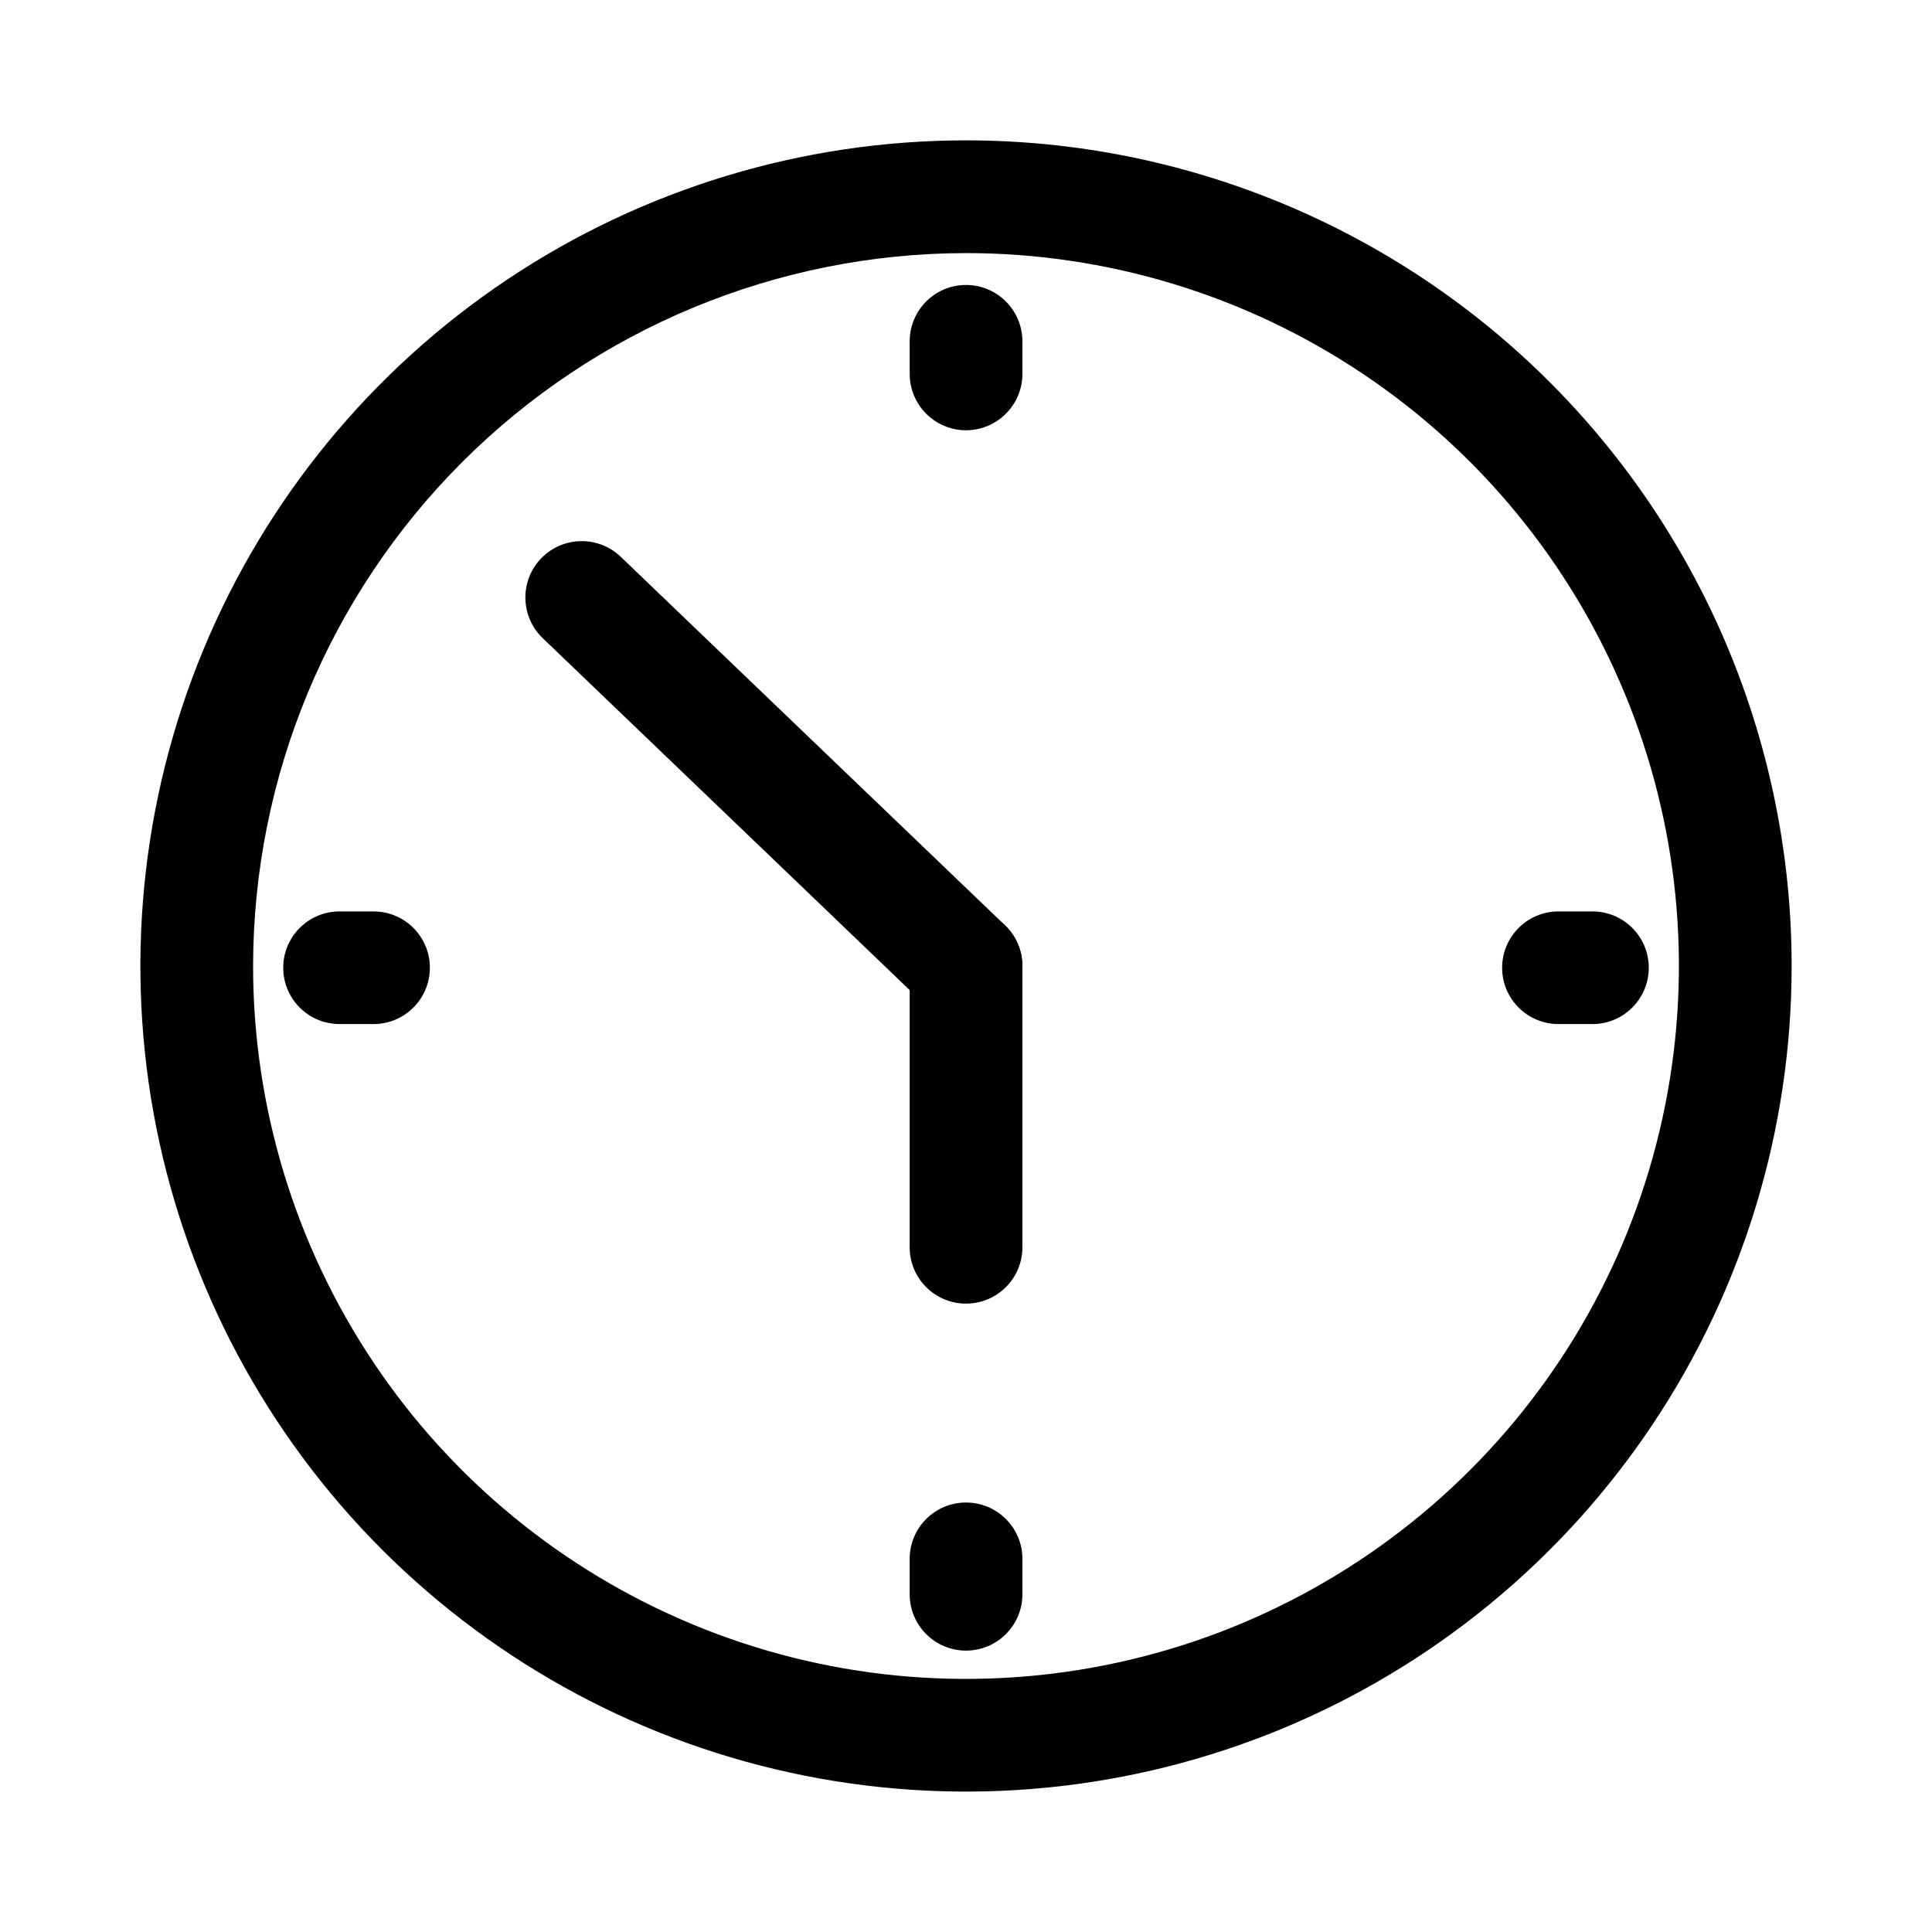
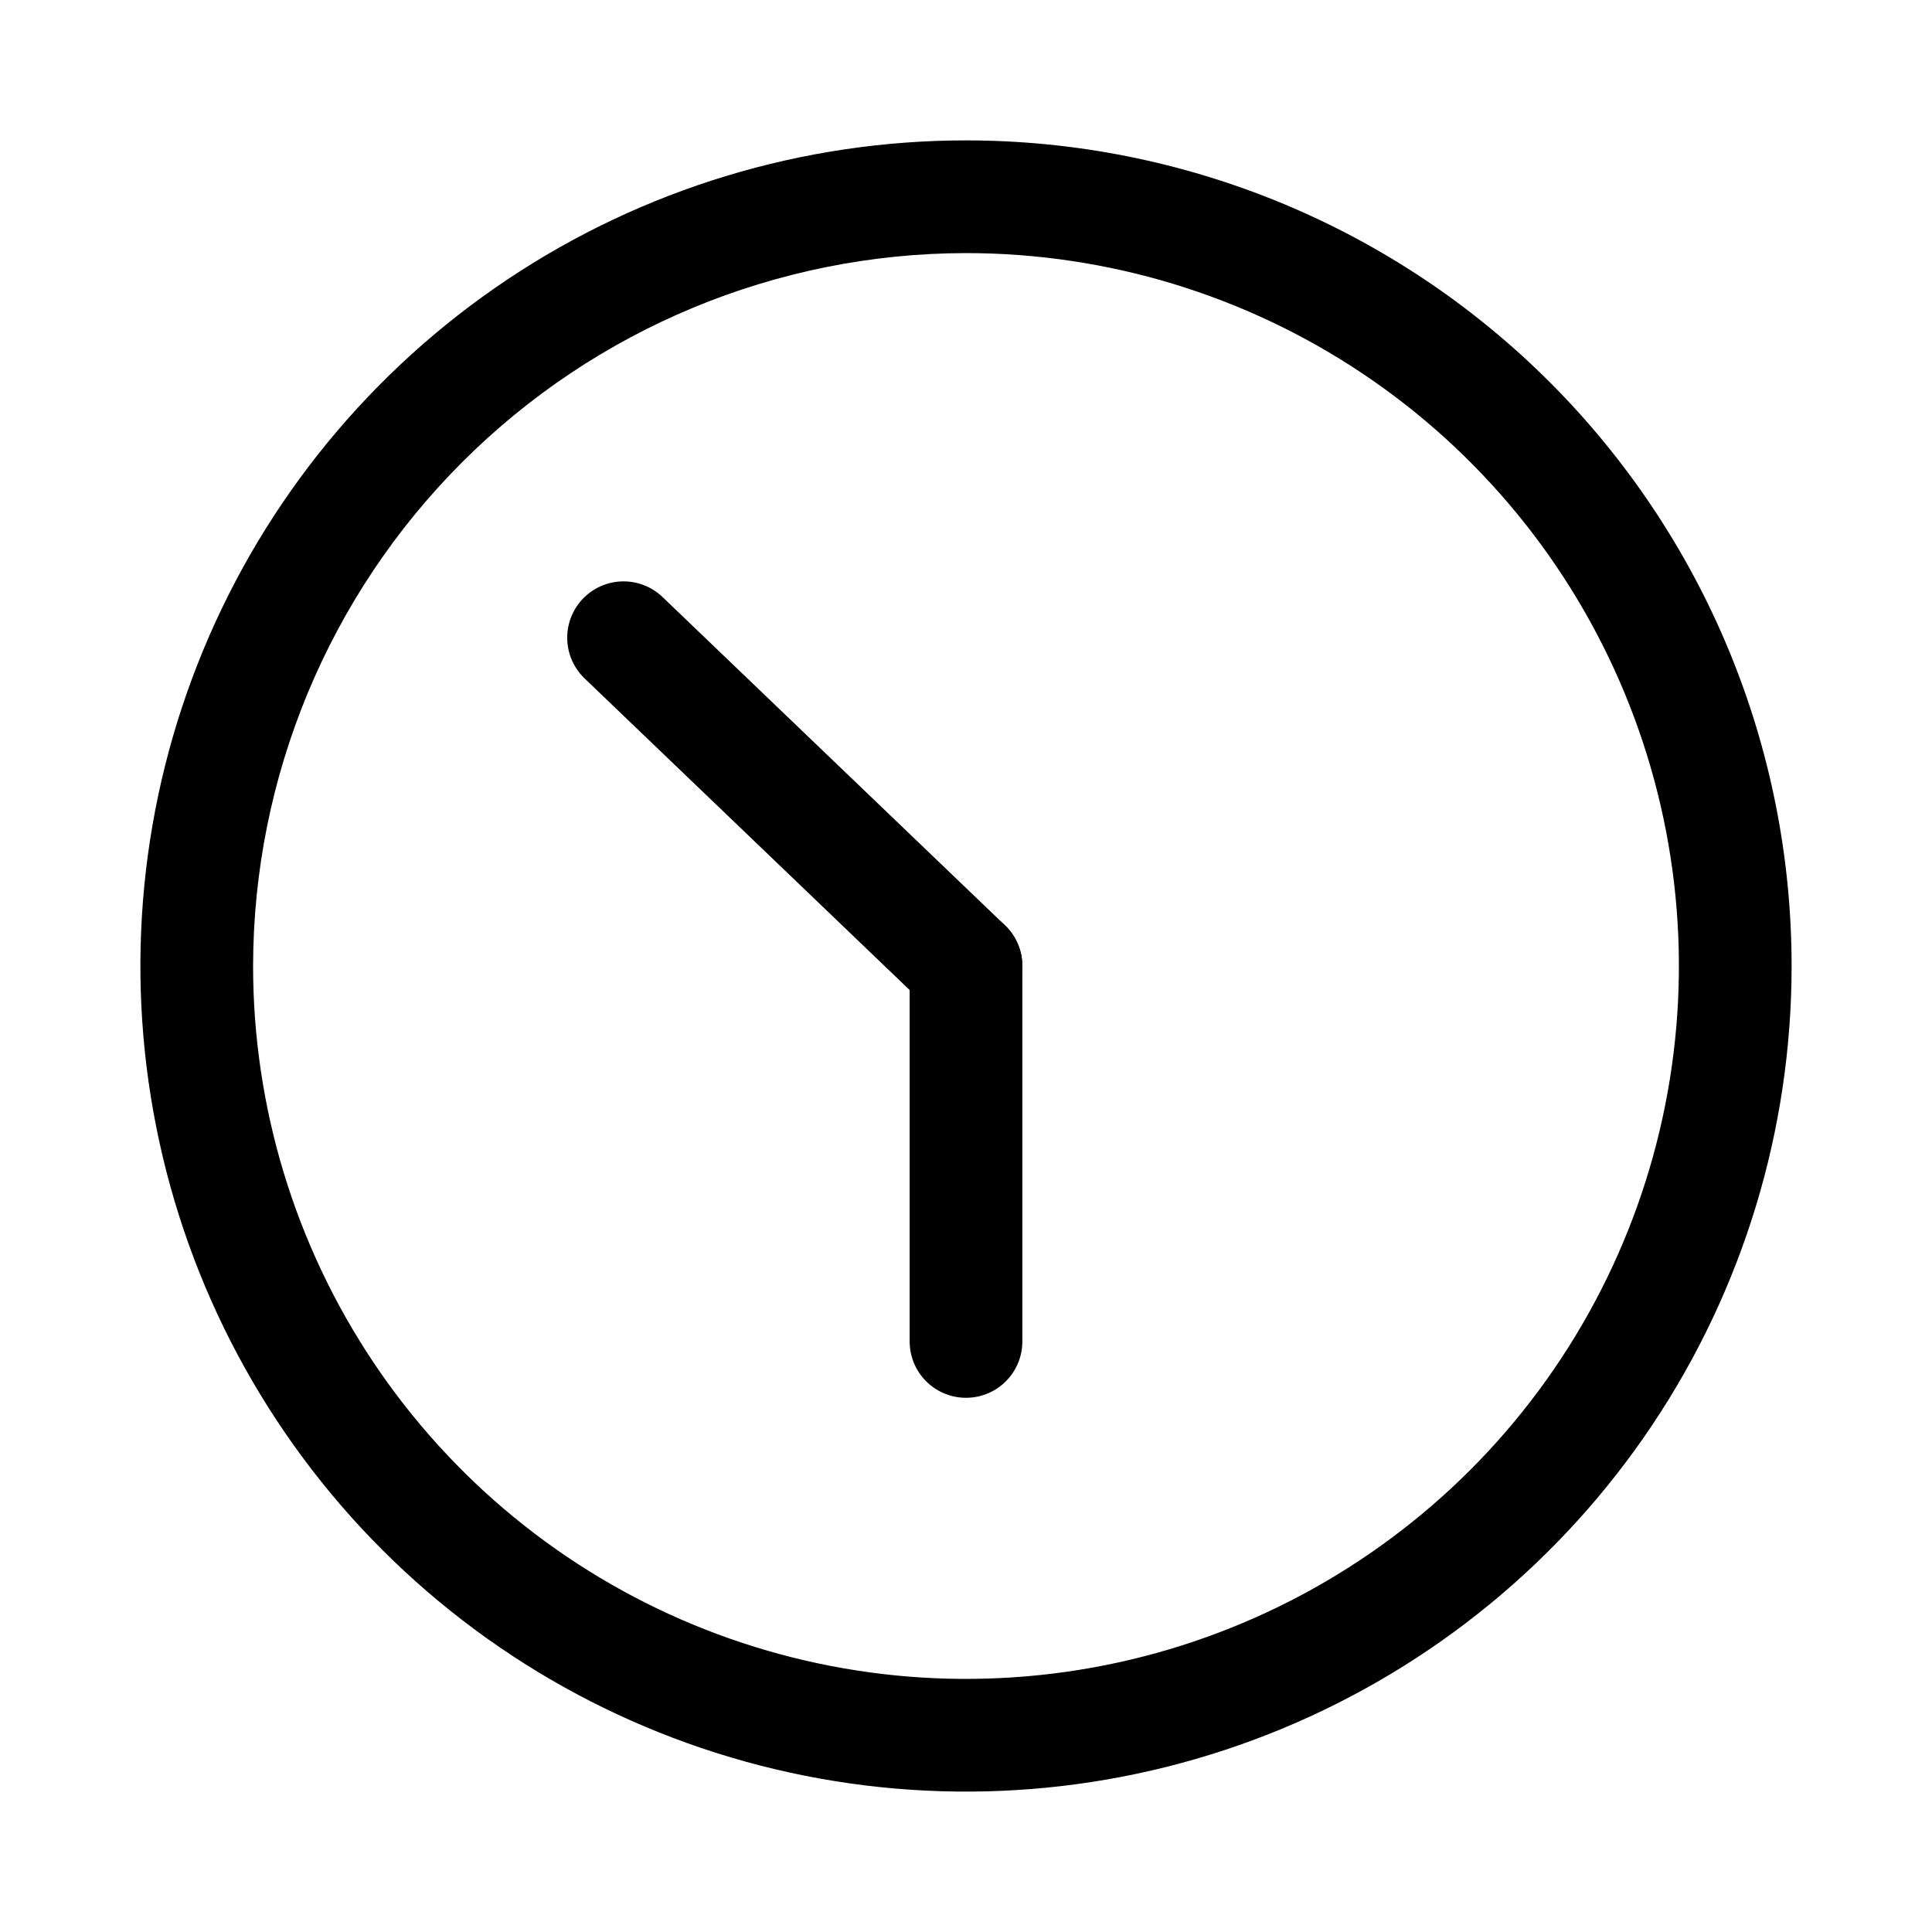
- <svg xmlns="http://www.w3.org/2000/svg" width="20" height="20" viewBox="0 0 20 20" fill="none">
-   <path d="M10 2.62C11.459 2.62 12.886 3.053 14.1 3.864C15.313 4.674 16.259 5.827 16.818 7.176C17.377 8.524 17.523 10.008 17.238 11.44C16.953 12.871 16.25 14.186 15.218 15.218C14.186 16.25 12.871 16.953 11.44 17.238C10.008 17.523 8.524 17.377 7.176 16.818C5.827 16.259 4.674 15.313 3.864 14.1C3.053 12.886 2.62 11.459 2.62 10C2.622 8.043 3.401 6.168 4.784 4.784C6.168 3.401 8.043 2.622 10 2.62ZM10 1.453C8.309 1.453 6.657 1.954 5.252 2.893C3.846 3.833 2.751 5.167 2.104 6.729C1.457 8.291 1.288 10.009 1.617 11.667C1.947 13.325 2.761 14.848 3.956 16.043C5.152 17.238 6.675 18.052 8.332 18.382C9.99 18.712 11.709 18.543 13.271 17.896C14.832 17.249 16.167 16.154 17.106 14.748C18.045 13.343 18.547 11.69 18.547 10C18.547 8.877 18.325 7.766 17.896 6.729C17.466 5.692 16.837 4.75 16.043 3.956C15.25 3.163 14.307 2.533 13.271 2.104C12.233 1.674 11.122 1.453 10 1.453Z" fill="currentColor" />
-   <path fill-rule="evenodd" clip-rule="evenodd" d="M10 2.95C10.322 2.95 10.584 3.211 10.584 3.534V3.87C10.584 4.192 10.322 4.454 10 4.454C9.678 4.454 9.417 4.192 9.417 3.87V3.534C9.417 3.211 9.678 2.95 10 2.95Z" fill="currentColor" />
-   <path fill-rule="evenodd" clip-rule="evenodd" d="M15.55 10.018C15.55 9.696 15.811 9.435 16.133 9.435H16.485C16.807 9.435 17.068 9.696 17.068 10.018C17.068 10.34 16.807 10.601 16.485 10.601H16.133C15.811 10.601 15.55 10.34 15.55 10.018Z" fill="currentColor" />
-   <path fill-rule="evenodd" clip-rule="evenodd" d="M2.932 10.018C2.932 9.696 3.193 9.435 3.515 9.435H3.867C4.189 9.435 4.45 9.696 4.45 10.018C4.45 10.34 4.189 10.601 3.867 10.601H3.515C3.193 10.601 2.932 10.34 2.932 10.018Z" fill="currentColor" />
-   <path fill-rule="evenodd" clip-rule="evenodd" d="M10 15.554C10.322 15.554 10.584 15.815 10.584 16.137V16.504C10.584 16.826 10.322 17.087 10 17.087C9.678 17.087 9.417 16.826 9.417 16.504V16.137C9.417 15.815 9.678 15.554 10 15.554Z" fill="currentColor" />
-   <path fill-rule="evenodd" clip-rule="evenodd" d="M5.601 5.781C5.824 5.549 6.193 5.541 6.426 5.764L10.404 9.579C10.636 9.802 10.644 10.171 10.421 10.404C10.198 10.636 9.829 10.644 9.596 10.421L5.618 6.606C5.386 6.383 5.378 6.014 5.601 5.781Z" fill="currentColor" />
-   <path fill-rule="evenodd" clip-rule="evenodd" d="M10 9.417C10.322 9.417 10.584 9.678 10.584 10V12.912C10.584 13.234 10.322 13.495 10 13.495C9.678 13.495 9.417 13.234 9.417 12.912V10C9.417 9.678 9.678 9.417 10 9.417Z" fill="currentColor" />
+ <svg xmlns="http://www.w3.org/2000/svg" width="120" height="120" viewBox="0 0 120 120" fill="none">
+   <path d="M60 15.72C68.758 15.72 77.319 18.317 84.601 23.182C91.883 28.048 97.558 34.963 100.91 43.054C104.261 51.146 105.138 60.049 103.429 68.638C101.721 77.228 97.504 85.118 91.311 91.31C85.118 97.503 77.228 101.72 68.639 103.429C60.049 105.137 51.146 104.261 43.055 100.909C34.964 97.558 28.048 91.882 23.183 84.6C18.317 77.319 15.72 68.757 15.72 60C15.736 48.261 20.406 37.007 28.707 28.707C37.008 20.406 48.261 15.736 60 15.72ZM60 8.72C49.858 8.72 39.944 11.727 31.511 17.362C23.078 22.997 16.505 31.006 12.624 40.376C8.742 49.746 7.727 60.057 9.706 70.004C11.684 79.951 16.568 89.088 23.74 96.26C30.911 103.432 40.049 108.316 49.996 110.294C59.943 112.273 70.254 111.258 79.624 107.376C88.994 103.495 97.003 96.922 102.638 88.489C108.273 80.056 111.28 70.142 111.28 60C111.28 53.266 109.954 46.597 107.377 40.376C104.8 34.154 101.022 28.501 96.261 23.739C91.499 18.977 85.846 15.2 79.624 12.623C73.403 10.046 66.734 8.72 60 8.72Z" fill="currentColor" />
+   <path d="M38.73 39.61L60 60" stroke="currentColor" stroke-width="7" stroke-miterlimit="87" stroke-linecap="round" />
+   <path d="M60 60V83.32" stroke="currentColor" stroke-width="7" stroke-miterlimit="87" stroke-linecap="round" />
</svg>
